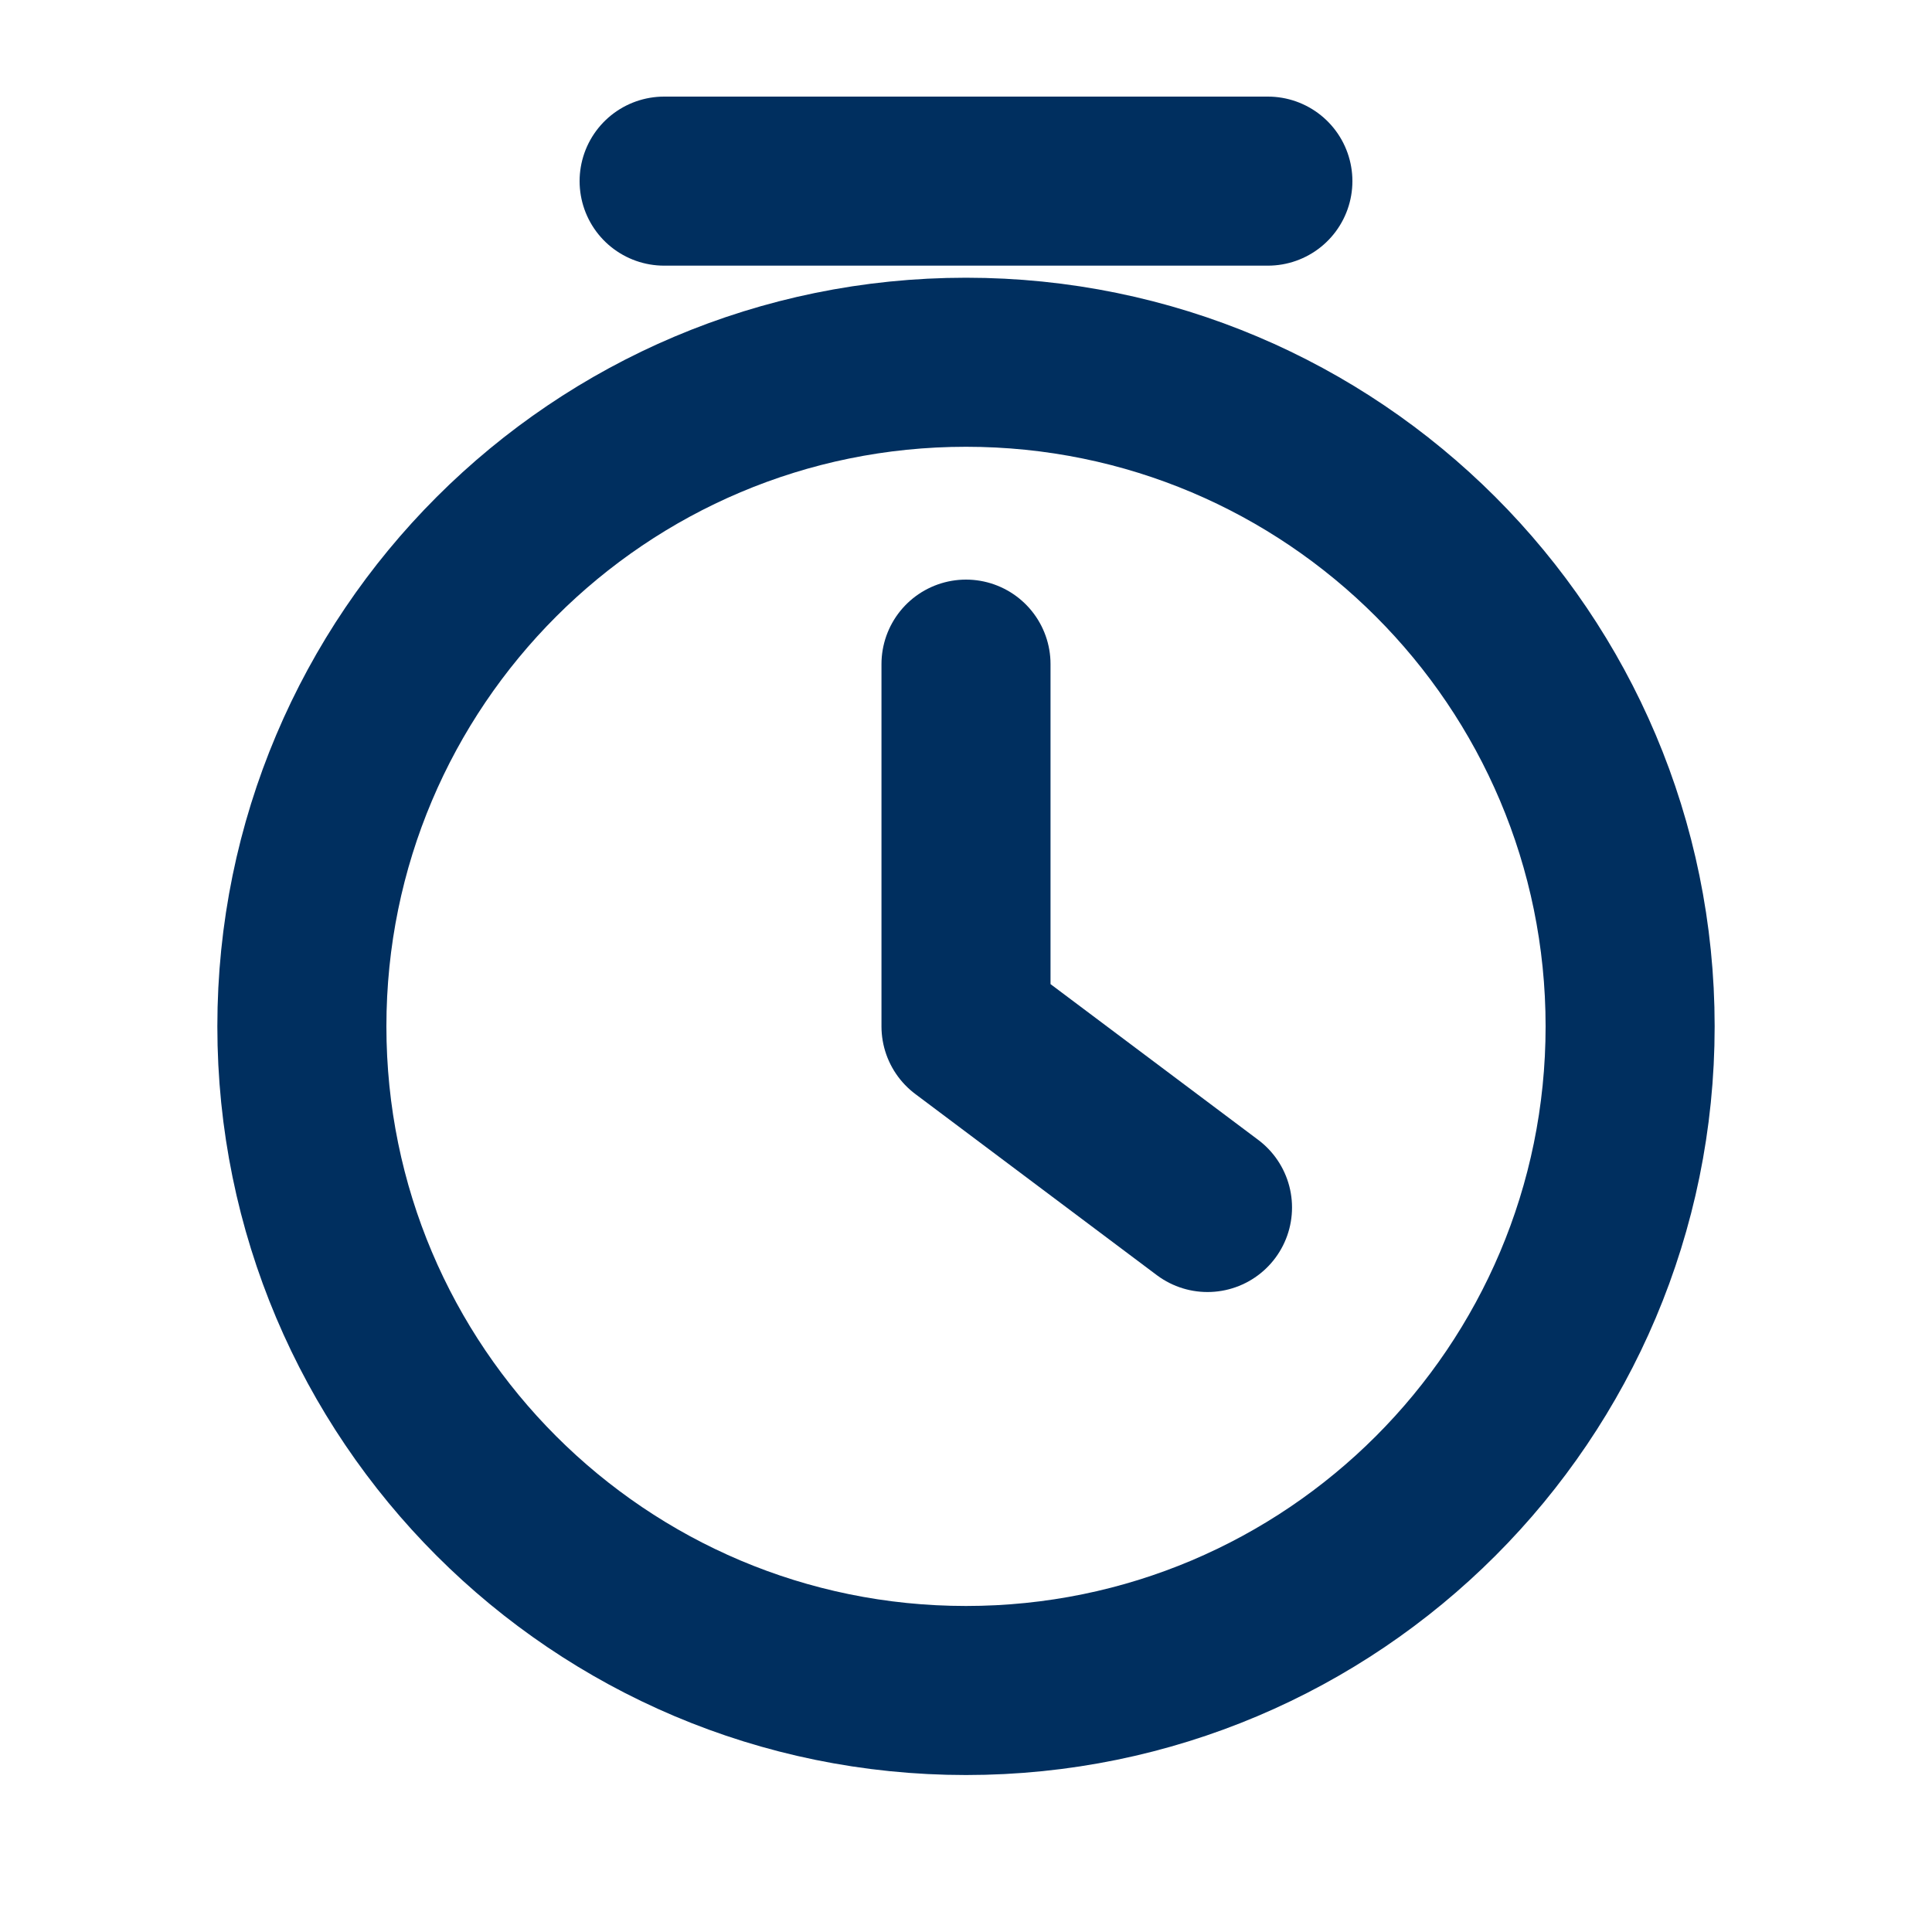
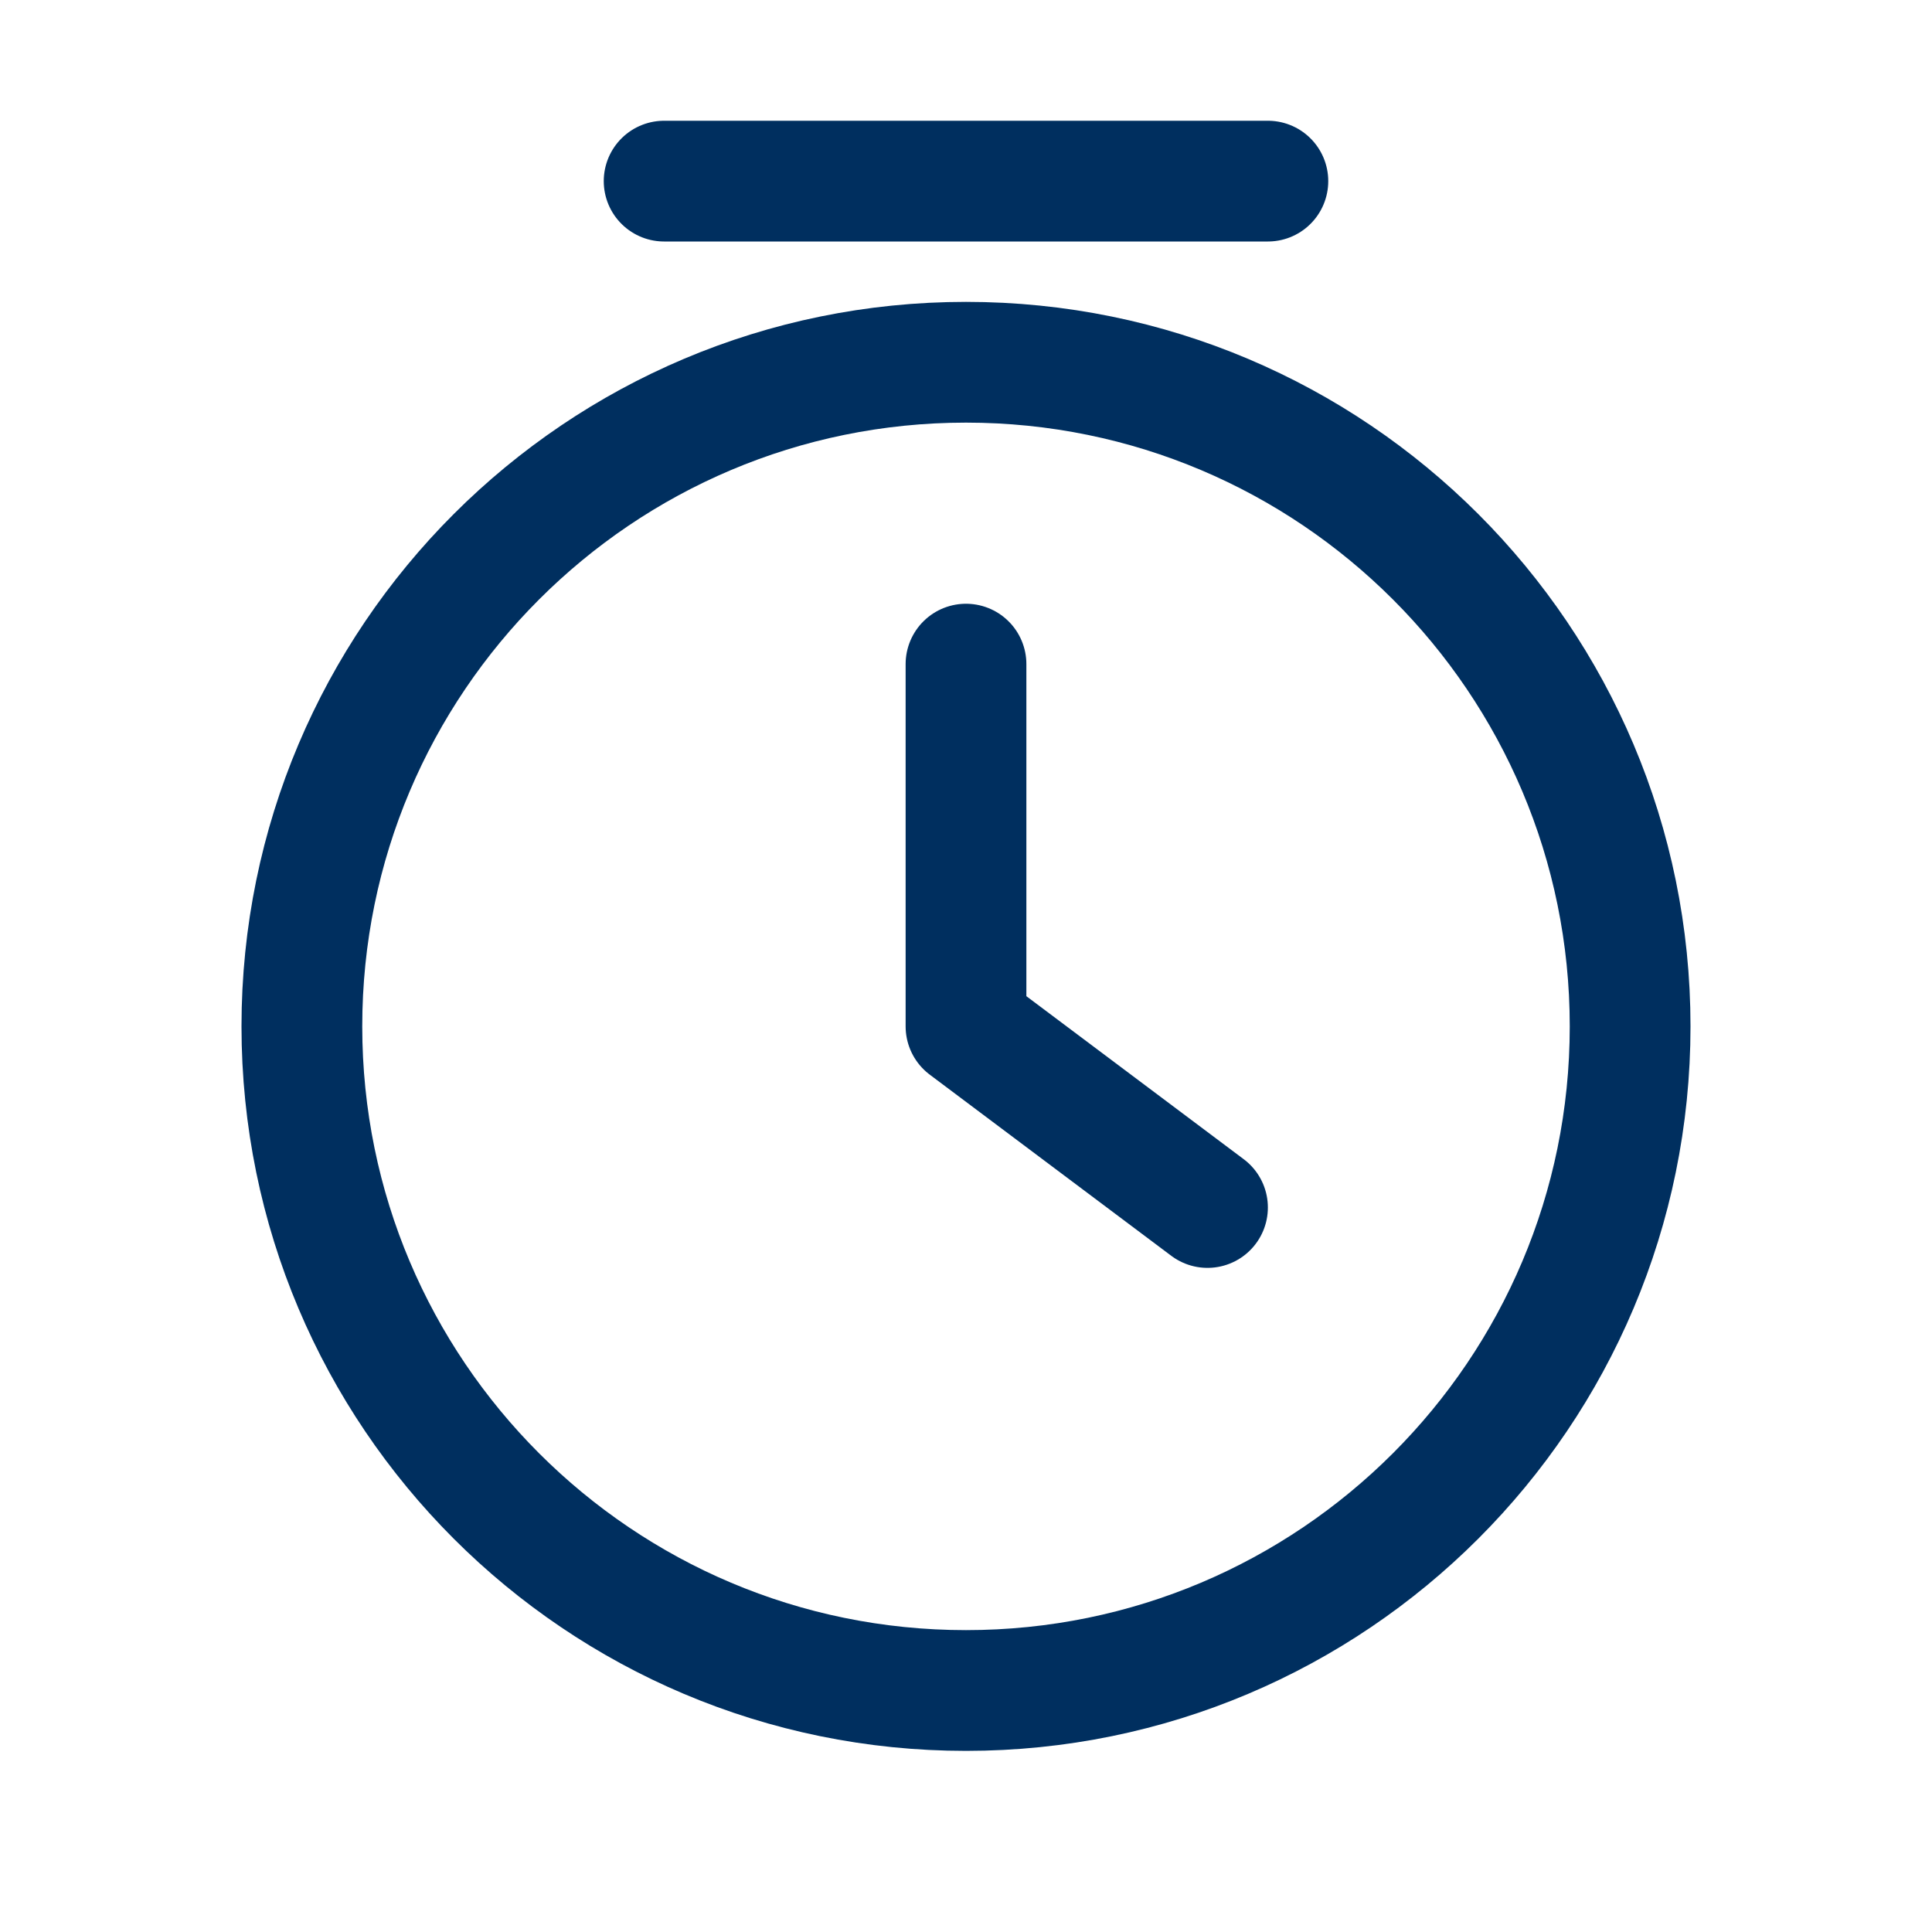
- <svg xmlns="http://www.w3.org/2000/svg" viewBox="0 0 16 16" width="16" height="16" fill="none" stroke="#002F5F" stroke-width="1.4" stroke-linecap="round" stroke-linejoin="round">
-   <circle cx="8" cy="8.5" r="5.5" />
-   <path d="M8 5.5v3l2 1.5" />
-   <path d="M5.5 1.5h5" />
+ <svg xmlns="http://www.w3.org/2000/svg" viewBox="0 0 32 32" width="32" height="32" fill="none" stroke="#002F5F" stroke-width="2" stroke-linecap="round" stroke-linejoin="round">
+   <circle cx="16" cy="17" r="11" />
+   <path d="M16 11v6l4 3" />
+   <path d="M11 3h10" />
</svg>
